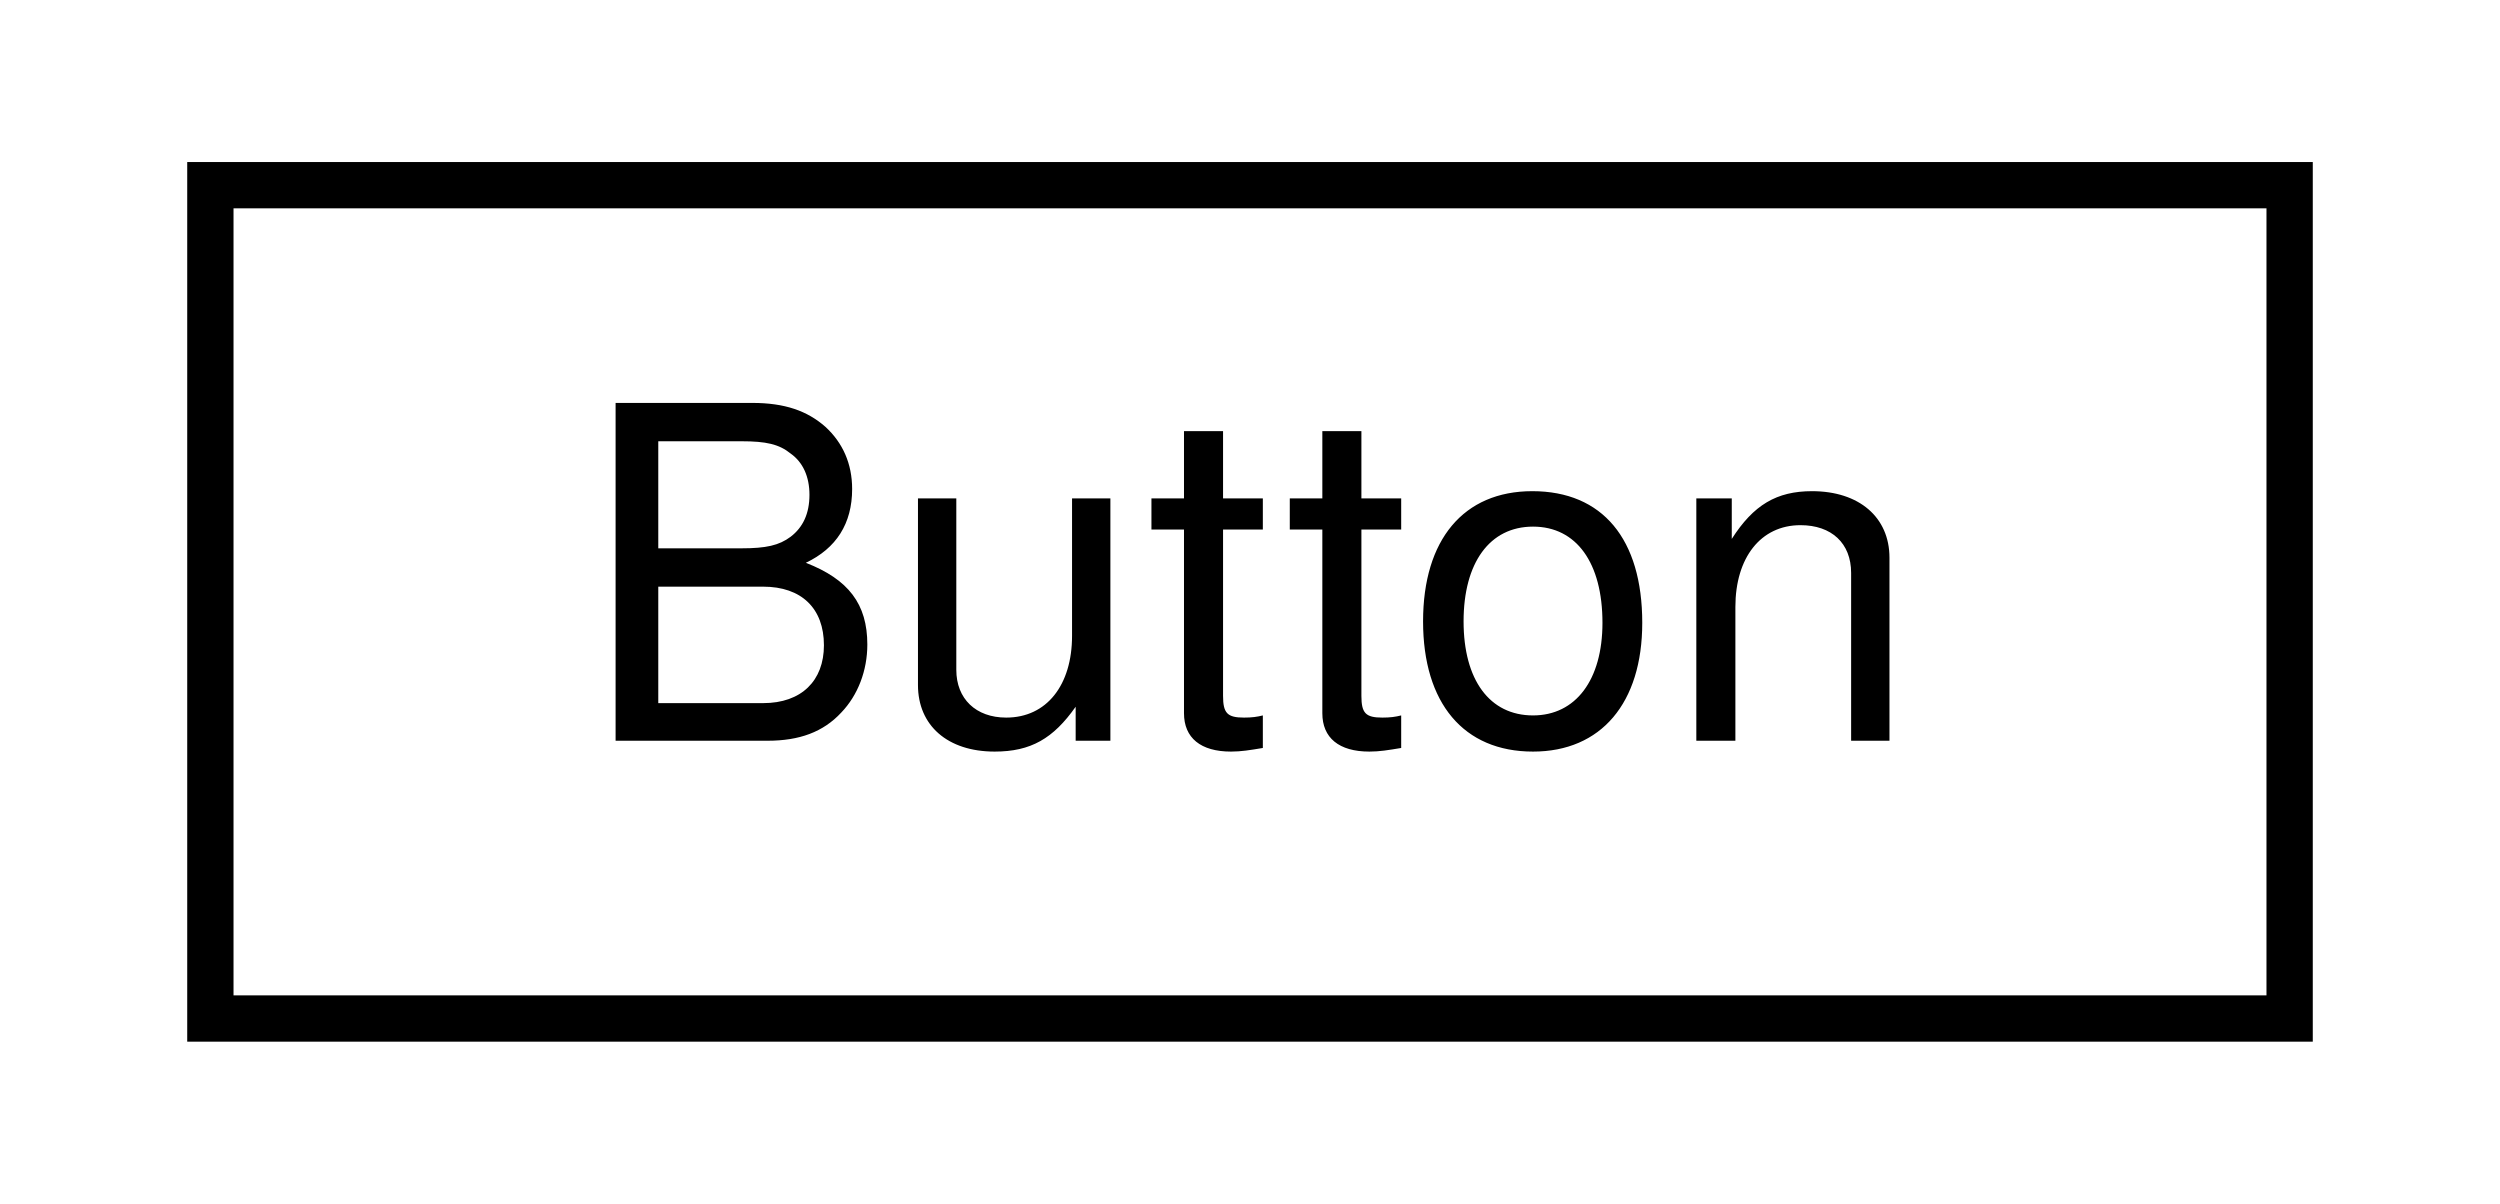
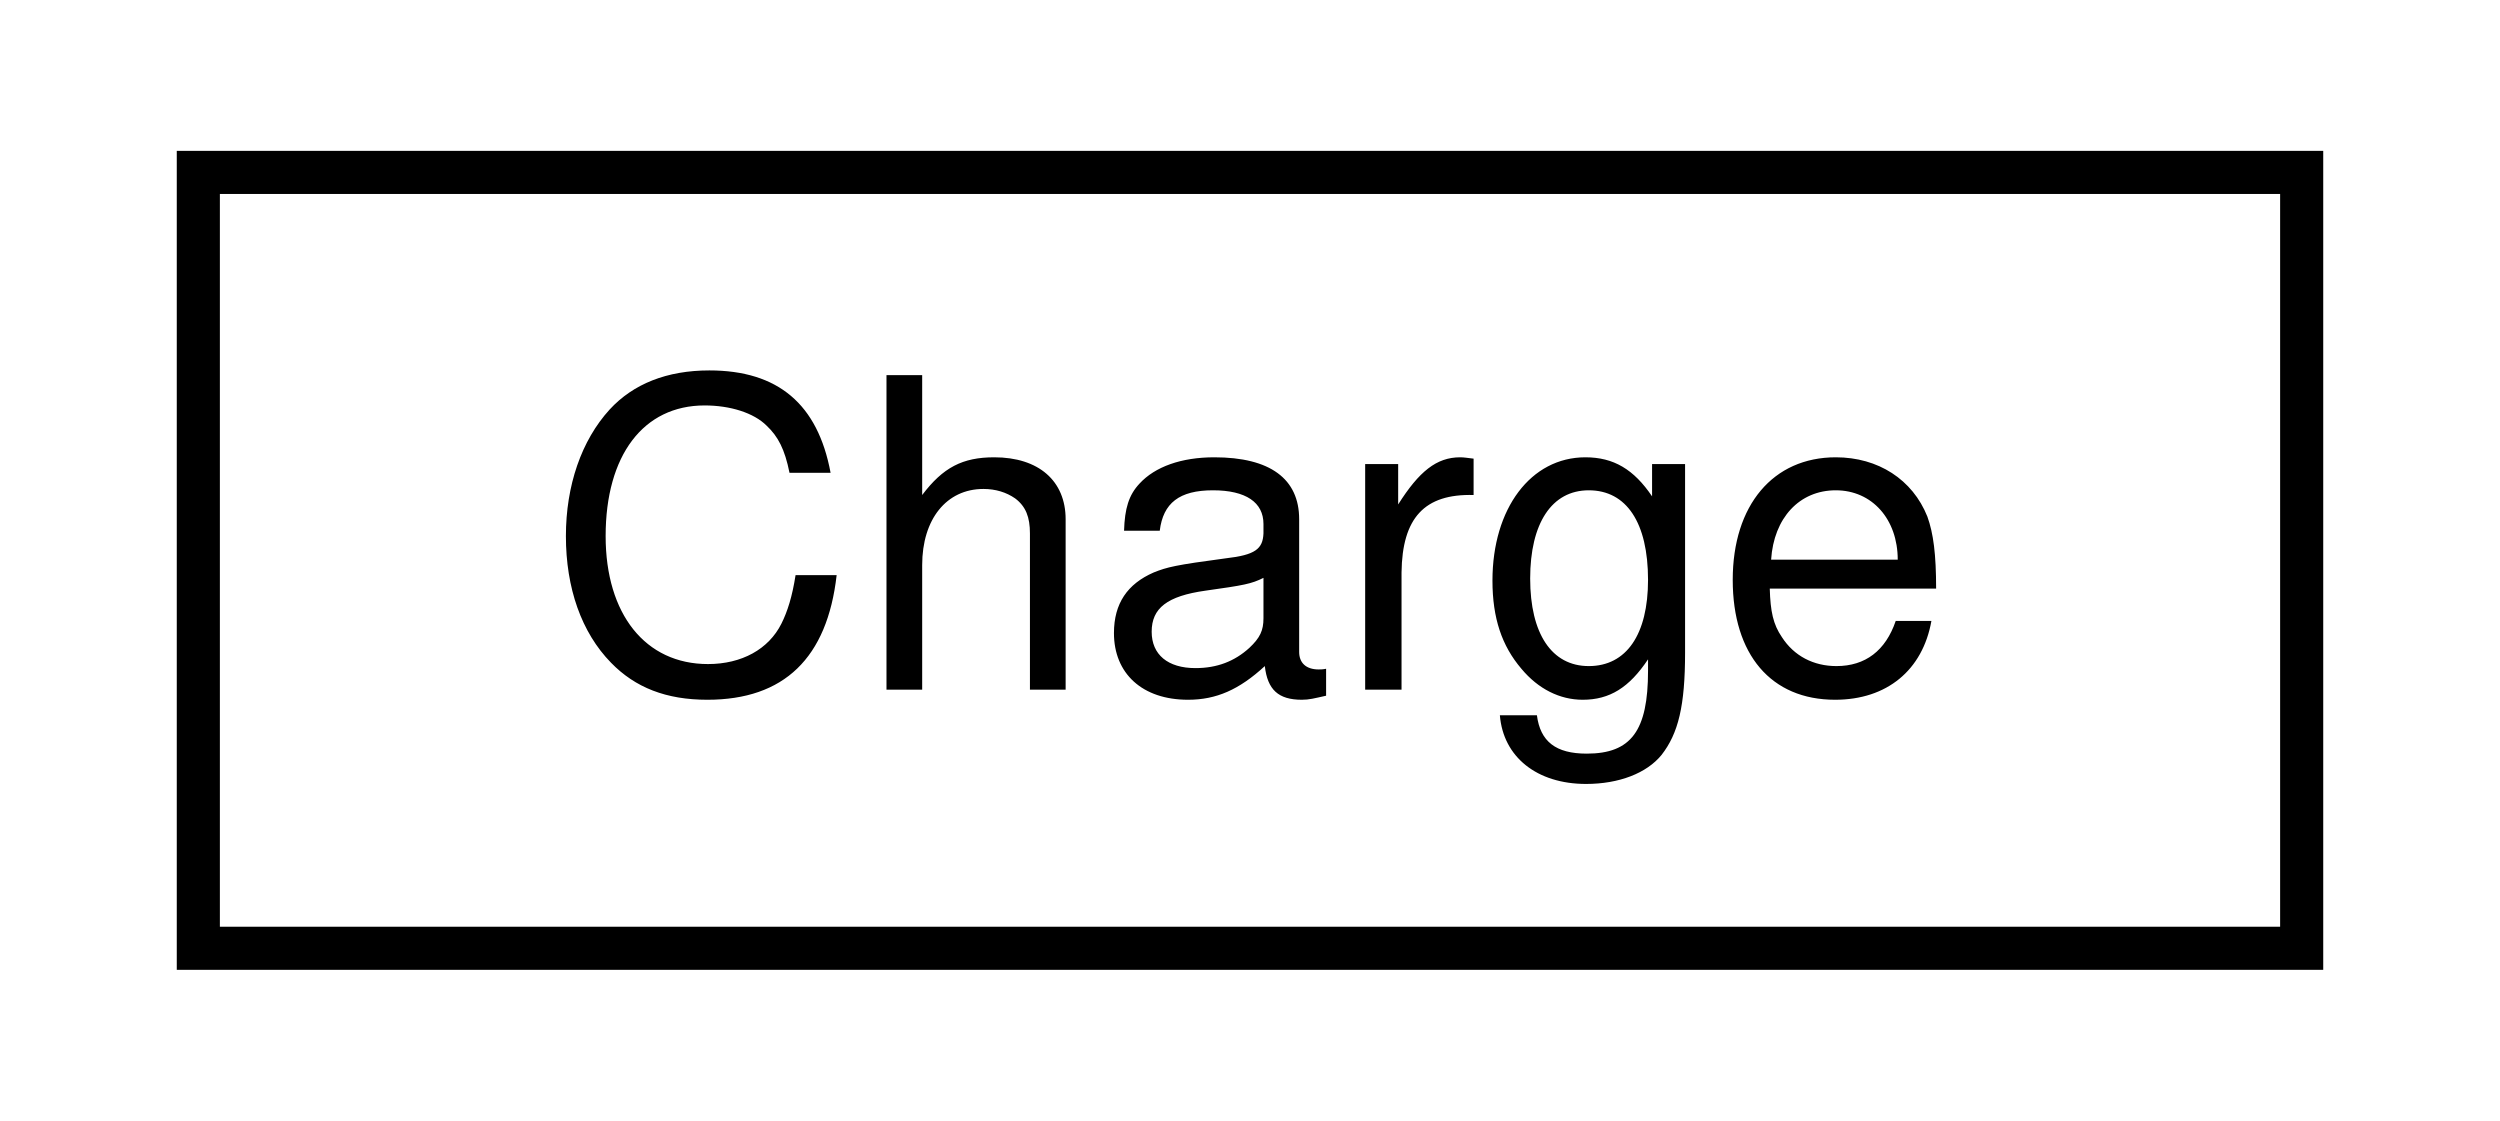
- <svg xmlns="http://www.w3.org/2000/svg" xmlns:xlink="http://www.w3.org/1999/xlink" width="54pt" height="26pt" viewBox="0.00 0.00 54.00 26.00">
+ <svg xmlns="http://www.w3.org/2000/svg" xmlns:xlink="http://www.w3.org/1999/xlink" width="58pt" height="26pt" viewBox="0.00 0.00 58.00 26.00">
  <g id="graph0" class="graph" transform="scale(1 1) rotate(0) translate(4 22)">
    <g id="node1" class="node">
      <g id="a_node1">
-         <a xlink:href="class_button.html" target="_top" xlink:title="Button API. ">
-           <polygon fill="none" stroke="black" points="0.544,-0 0.544,-18 45.456,-18 45.456,-0 0.544,-0" />
-           <text text-anchor="middle" x="23" y="-6" font-family="Helvetica,sans-Serif" font-size="10.00">Button</text>
+         <a xlink:href="class_charge.html" target="_top" xlink:title="Charge API. ">
+           <polygon fill="none" stroke="black" points="0.601,-0 0.601,-18 49.399,-18 49.399,-0 0.601,-0" />
+           <text text-anchor="middle" x="25" y="-6" font-family="Helvetica,sans-Serif" font-size="10.00">Charge</text>
        </a>
      </g>
    </g>
  </g>
</svg>
